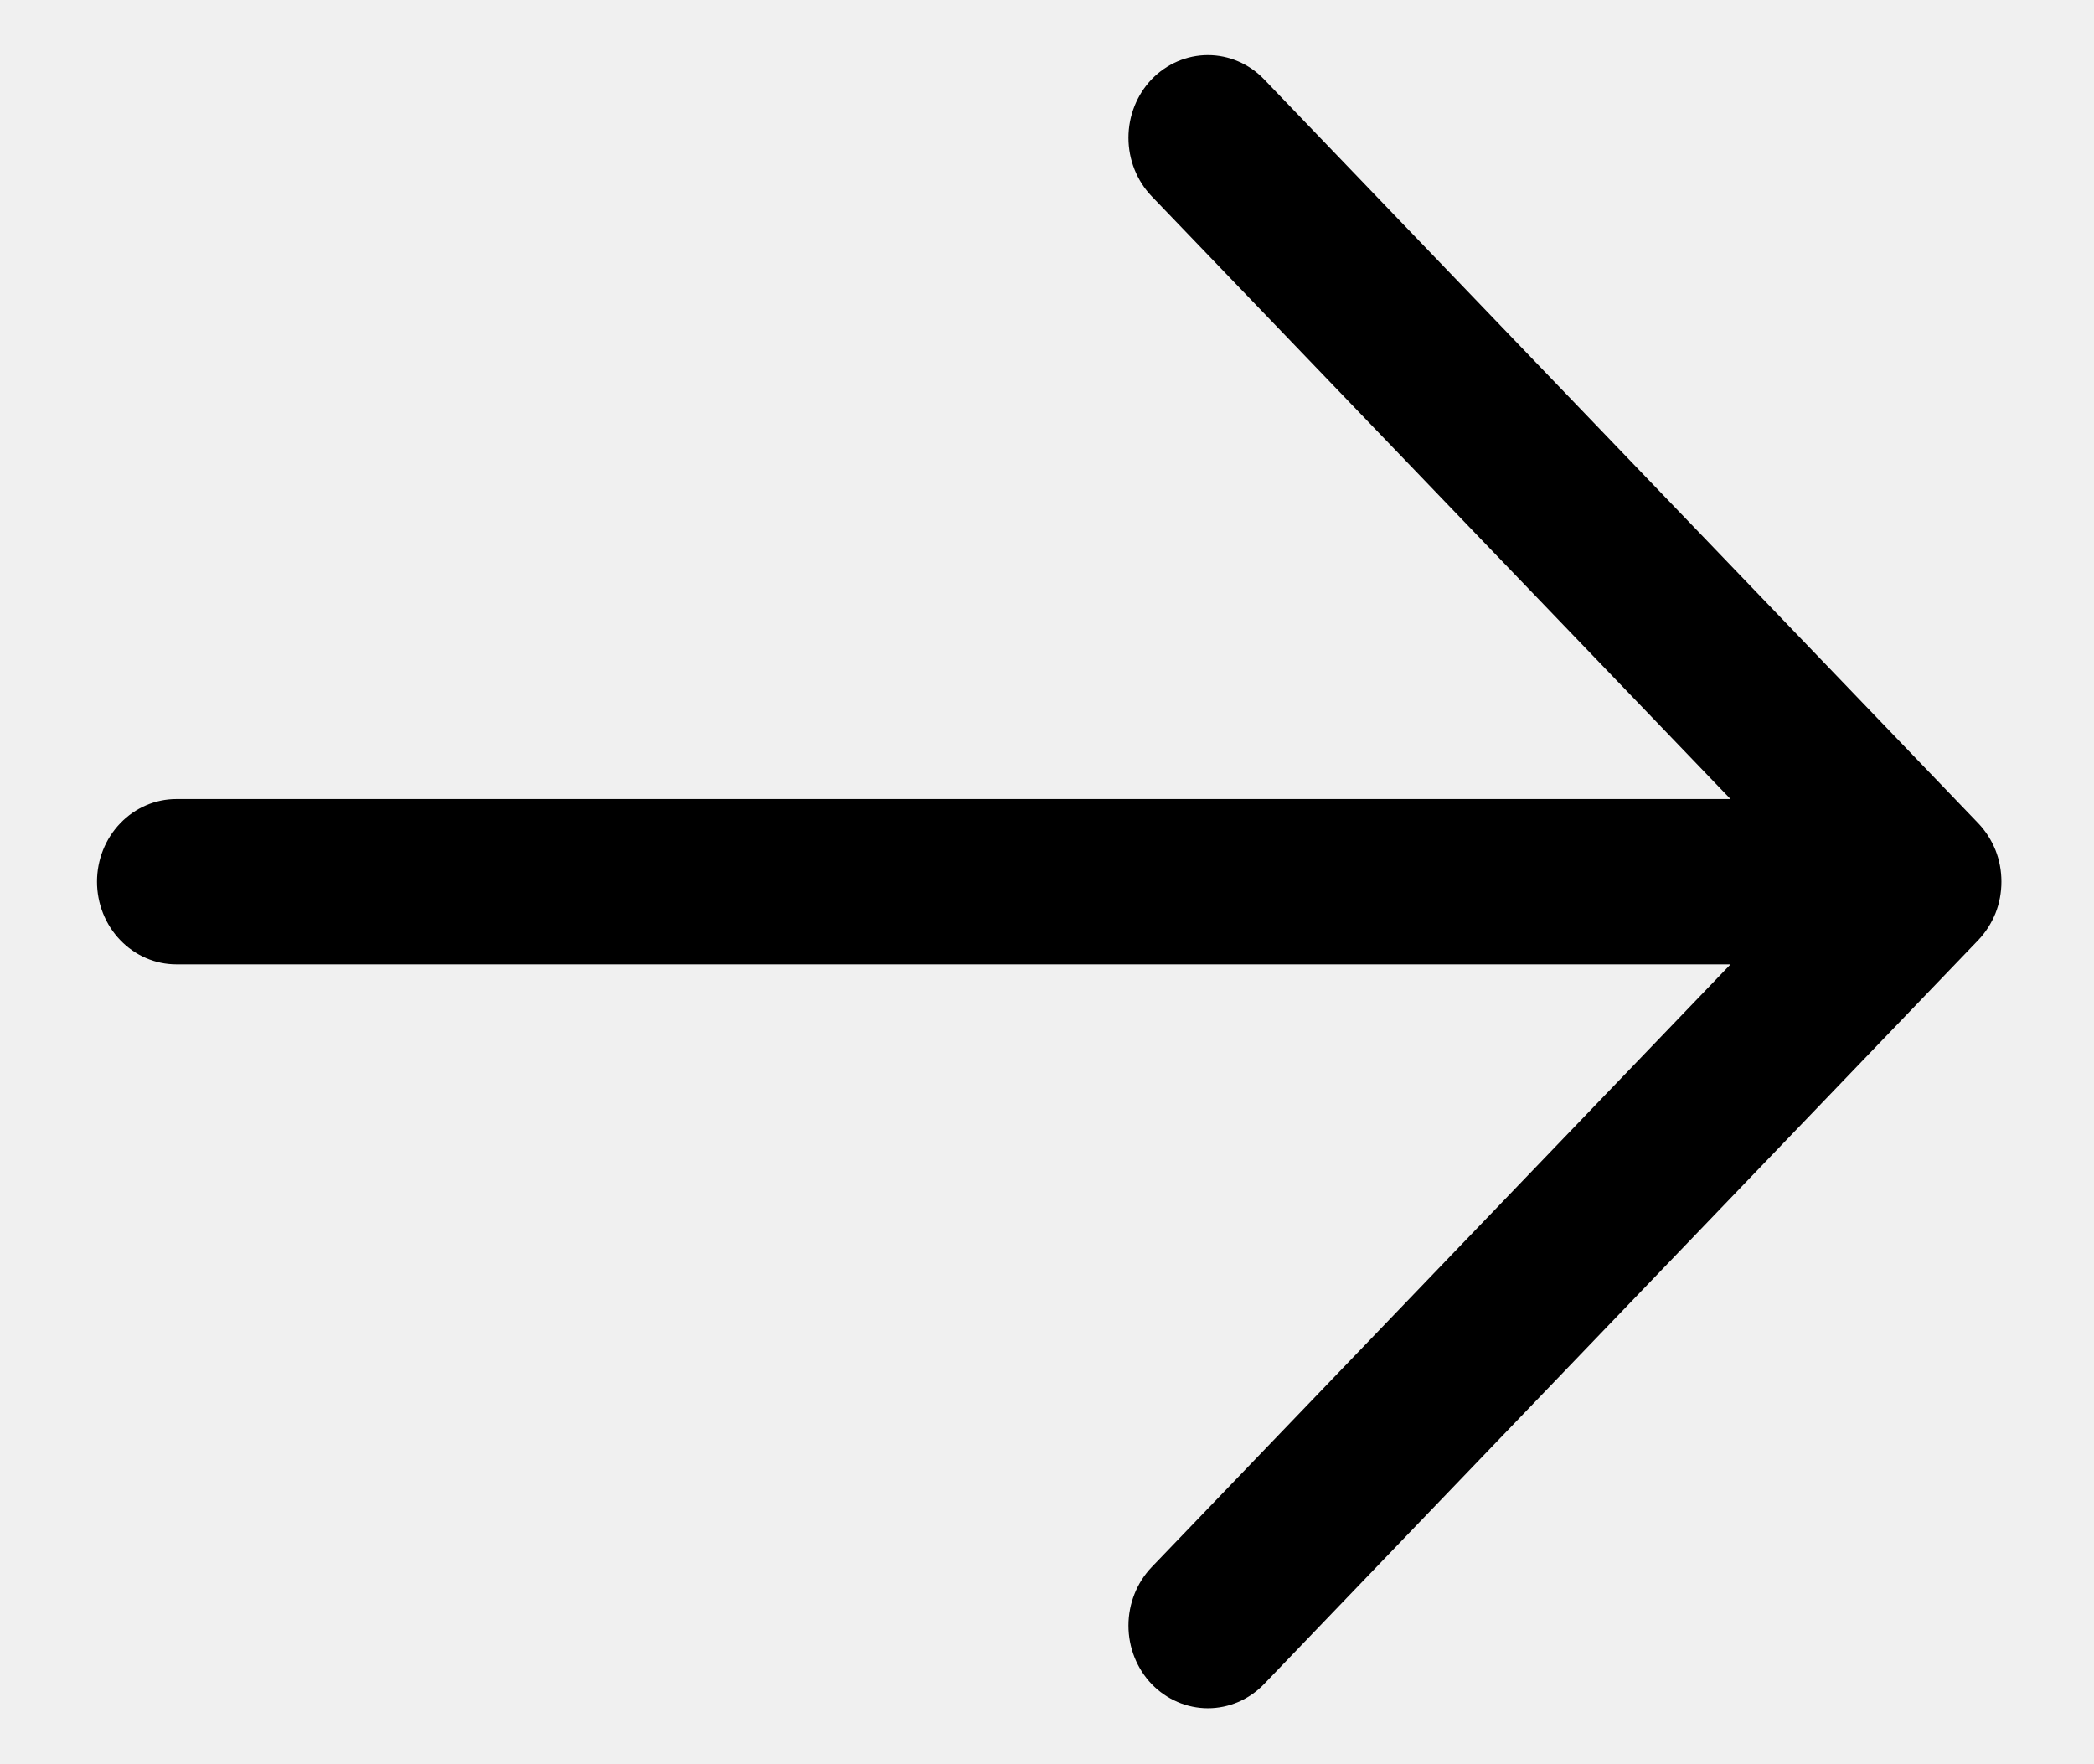
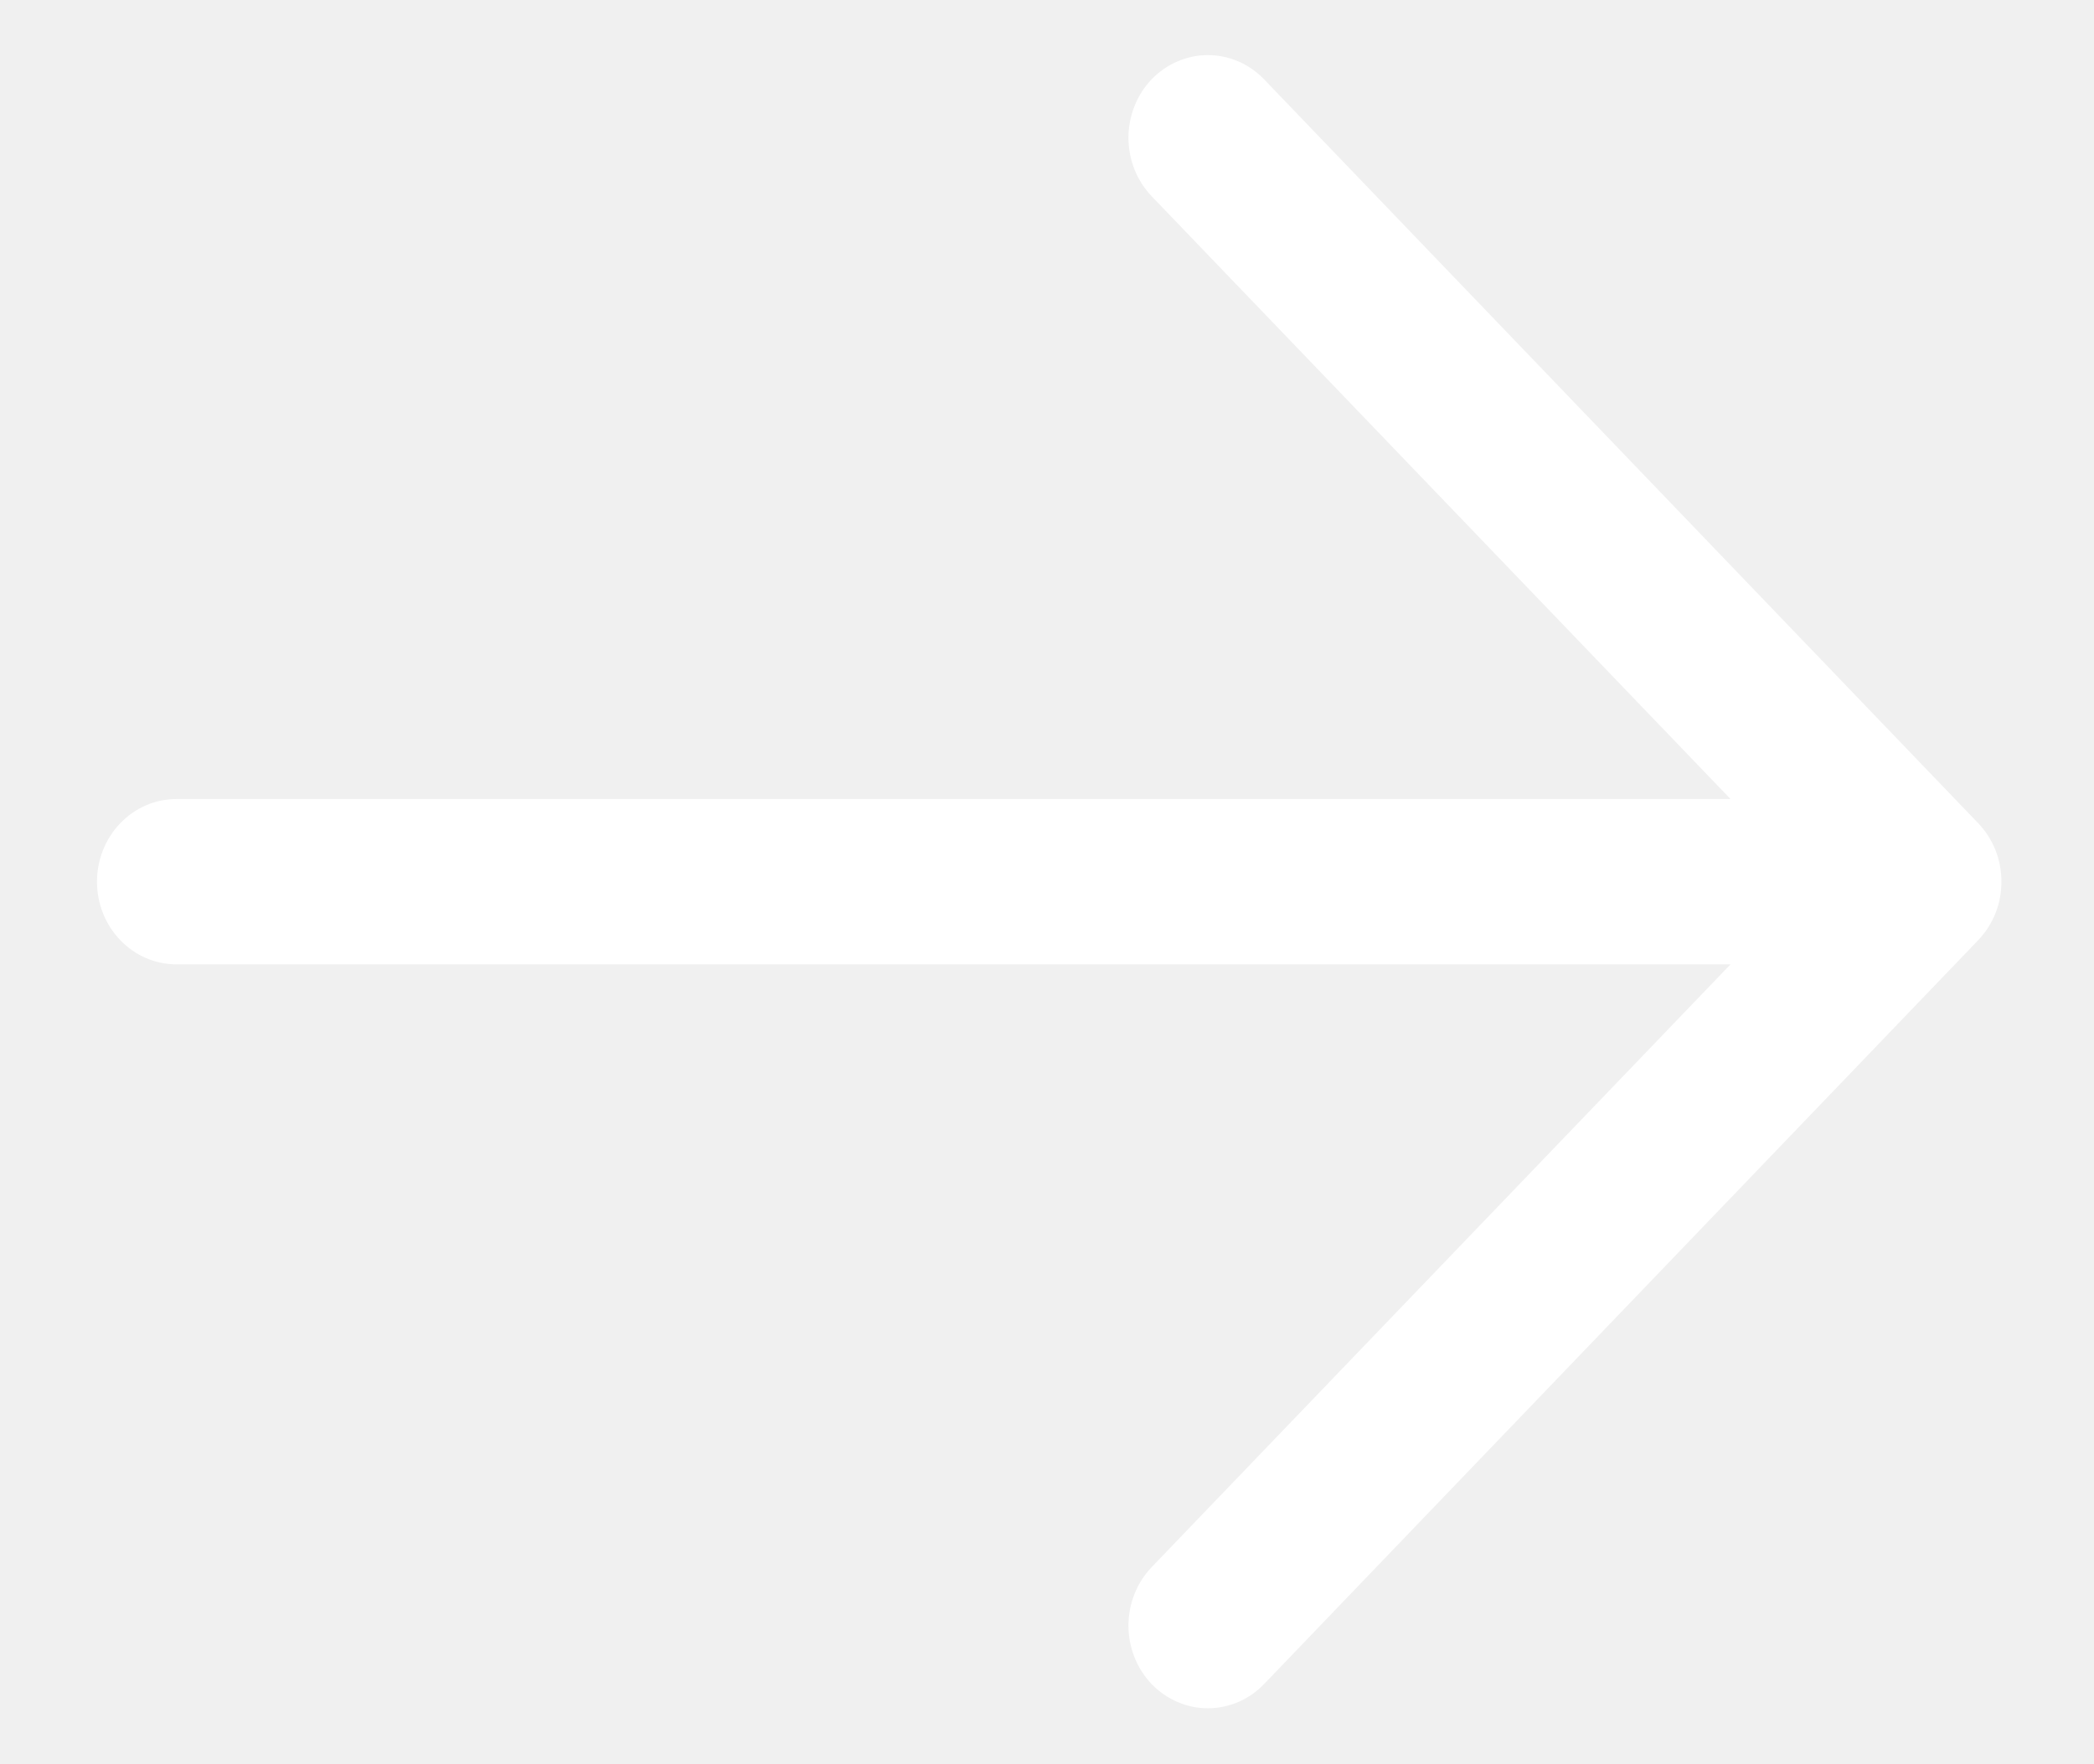
<svg xmlns="http://www.w3.org/2000/svg" width="19" height="16" viewBox="0 0 19 16" fill="none">
-   <path d="M17.949 8.531L11.469 15.281C11.334 15.421 11.151 15.5 10.96 15.5C10.769 15.5 10.586 15.421 10.45 15.281C10.315 15.14 10.239 14.949 10.239 14.75C10.239 14.551 10.315 14.36 10.45 14.219L15.702 8.75H1.6C1.409 8.75 1.226 8.671 1.091 8.53C0.956 8.39 0.88 8.199 0.88 8C0.88 7.801 0.956 7.61 1.091 7.47C1.226 7.329 1.409 7.25 1.6 7.25H15.702L10.45 1.781C10.315 1.64 10.239 1.449 10.239 1.25C10.239 1.051 10.315 0.86 10.45 0.719C10.586 0.579 10.769 0.5 10.96 0.5C11.151 0.5 11.334 0.579 11.469 0.719L17.949 7.469C18.016 7.539 18.069 7.622 18.106 7.713C18.142 7.804 18.16 7.901 18.16 8C18.16 8.098 18.142 8.196 18.106 8.287C18.069 8.378 18.016 8.461 17.949 8.531Z" fill="black" />
+   <path d="M17.949 8.531L11.469 15.281C11.334 15.421 11.151 15.5 10.96 15.5C10.769 15.5 10.586 15.421 10.45 15.281C10.315 15.14 10.239 14.949 10.239 14.75C10.239 14.551 10.315 14.36 10.45 14.219L15.702 8.75H1.6C1.409 8.75 1.226 8.671 1.091 8.53C0.956 8.39 0.88 8.199 0.88 8C0.88 7.801 0.956 7.61 1.091 7.47C1.226 7.329 1.409 7.25 1.6 7.25H15.702L10.45 1.781C10.315 1.64 10.239 1.449 10.239 1.25C10.239 1.051 10.315 0.86 10.45 0.719C10.586 0.579 10.769 0.5 10.96 0.5C11.151 0.5 11.334 0.579 11.469 0.719L17.949 7.469C18.016 7.539 18.069 7.622 18.106 7.713C18.142 7.804 18.16 7.901 18.16 8C18.16 8.098 18.142 8.196 18.106 8.287C18.069 8.378 18.016 8.461 17.949 8.531Z" fill="white" />
</svg>
